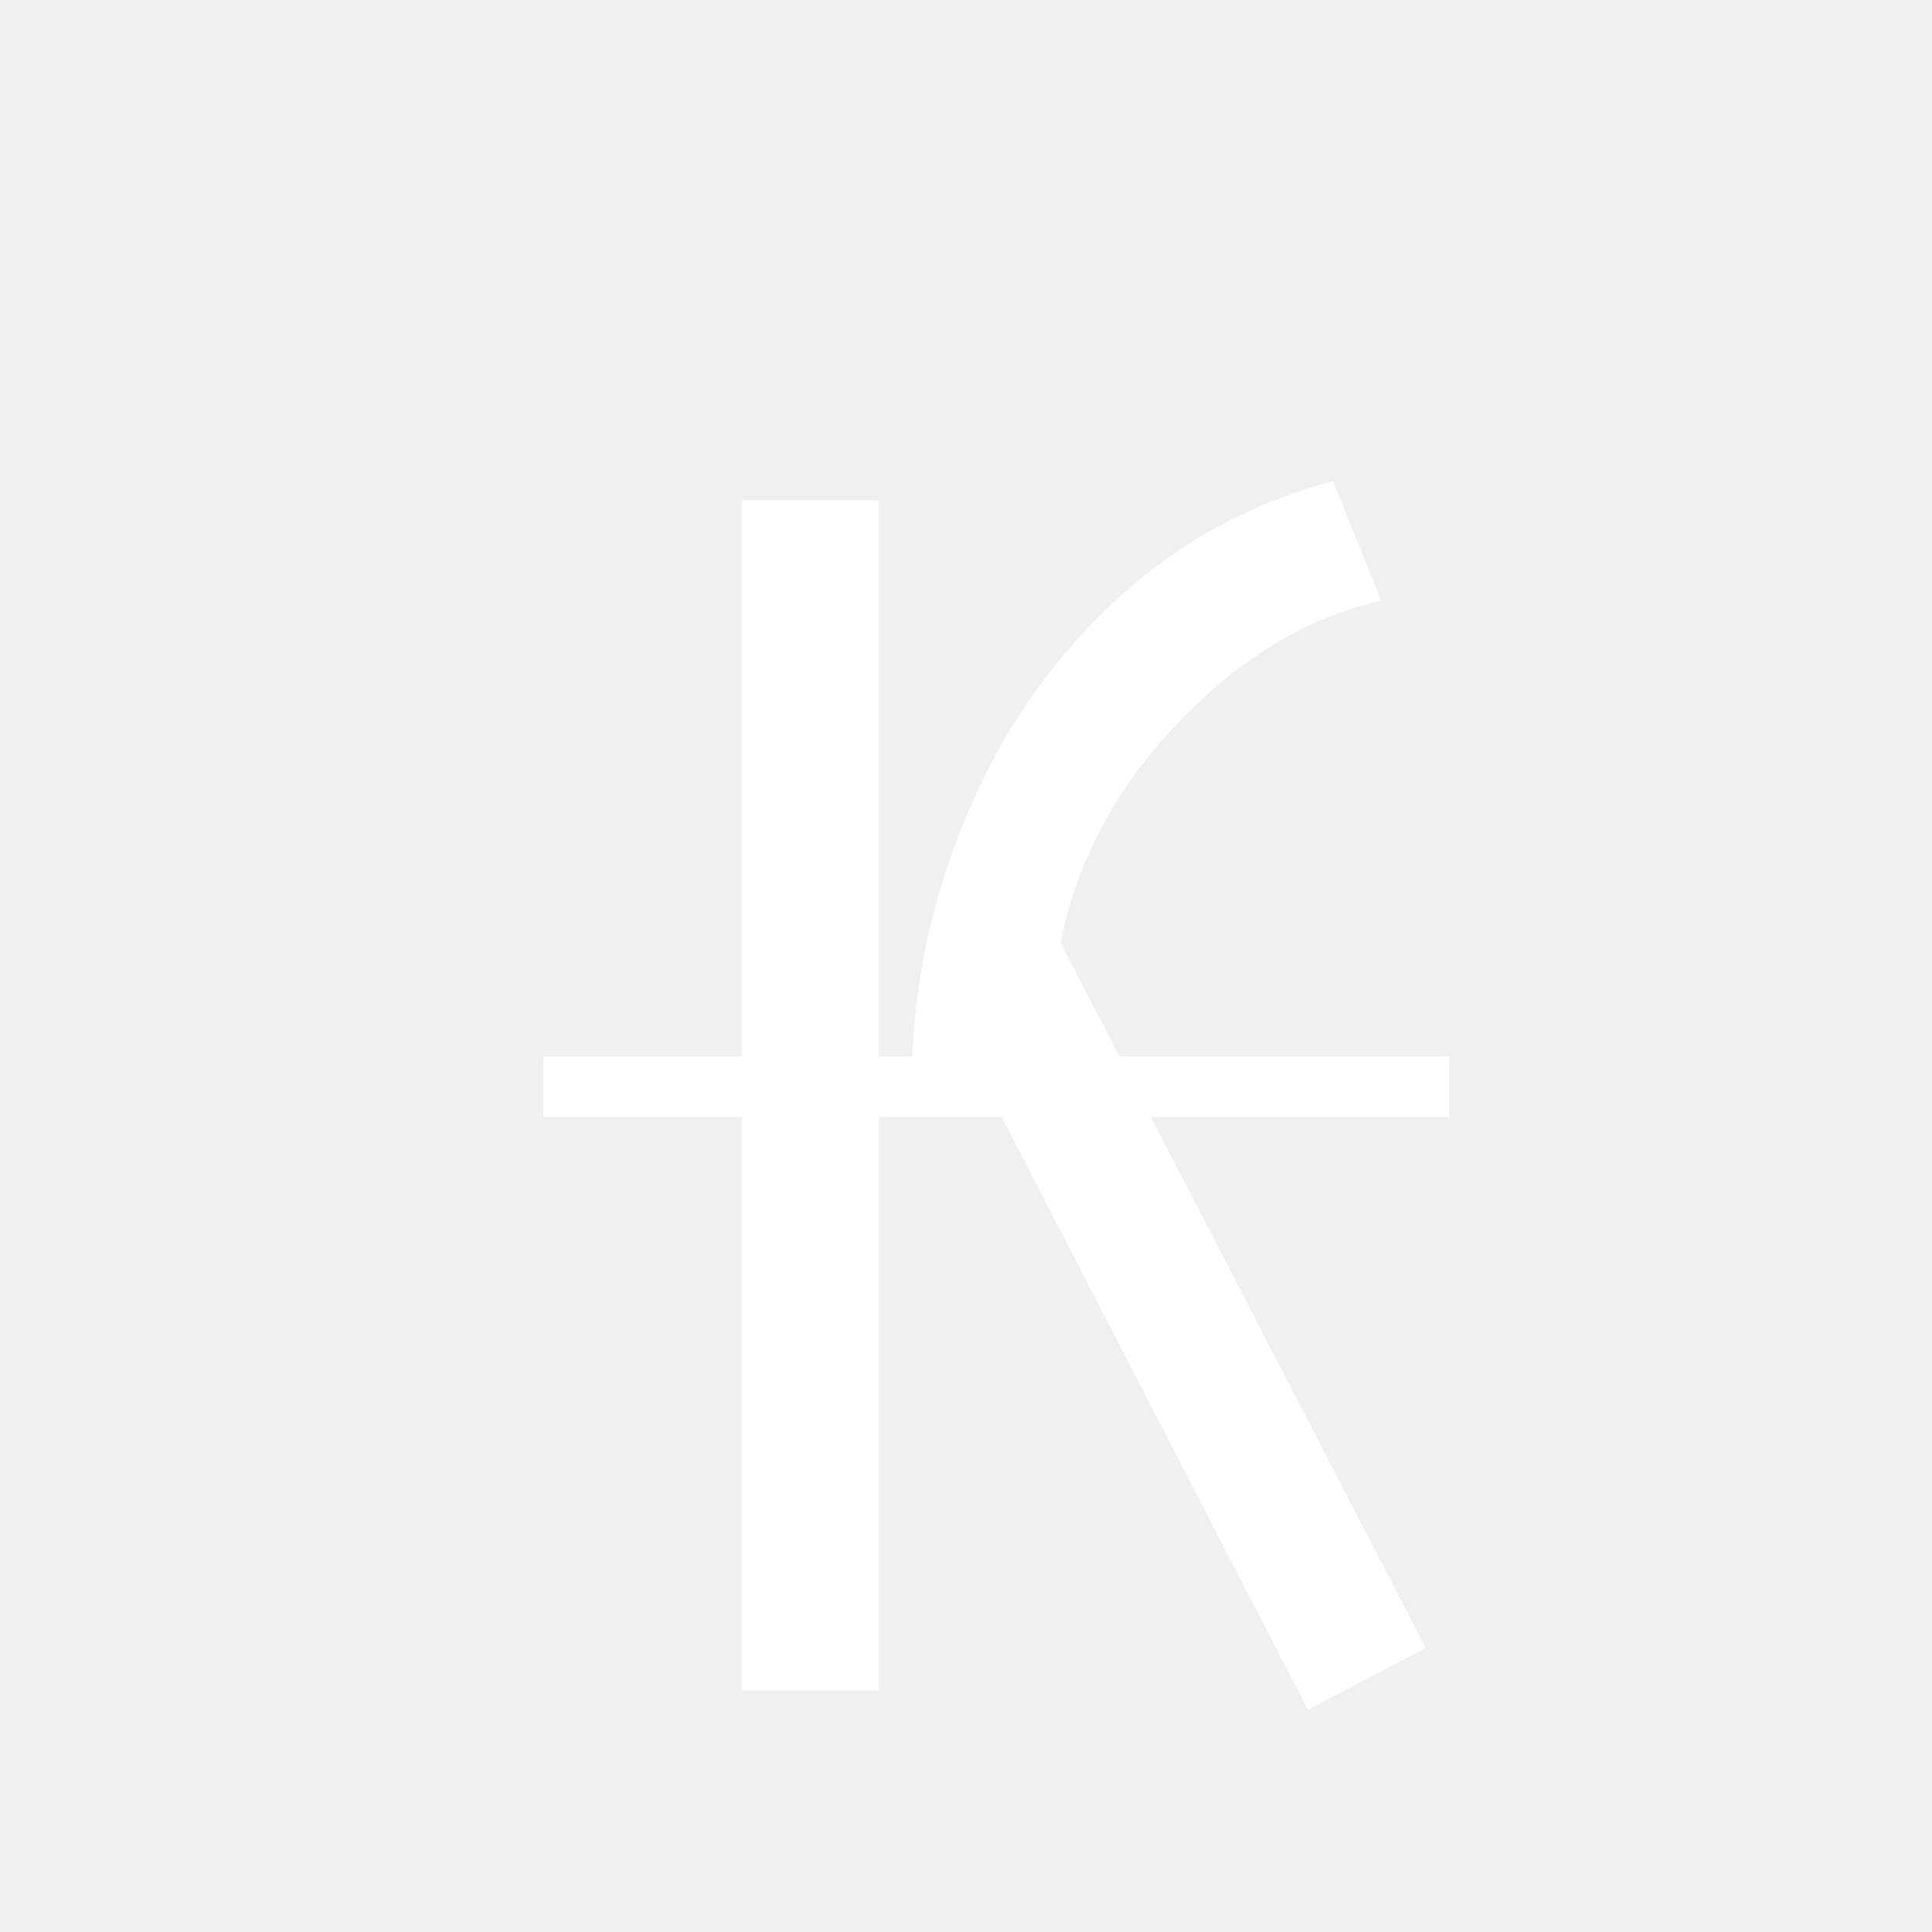
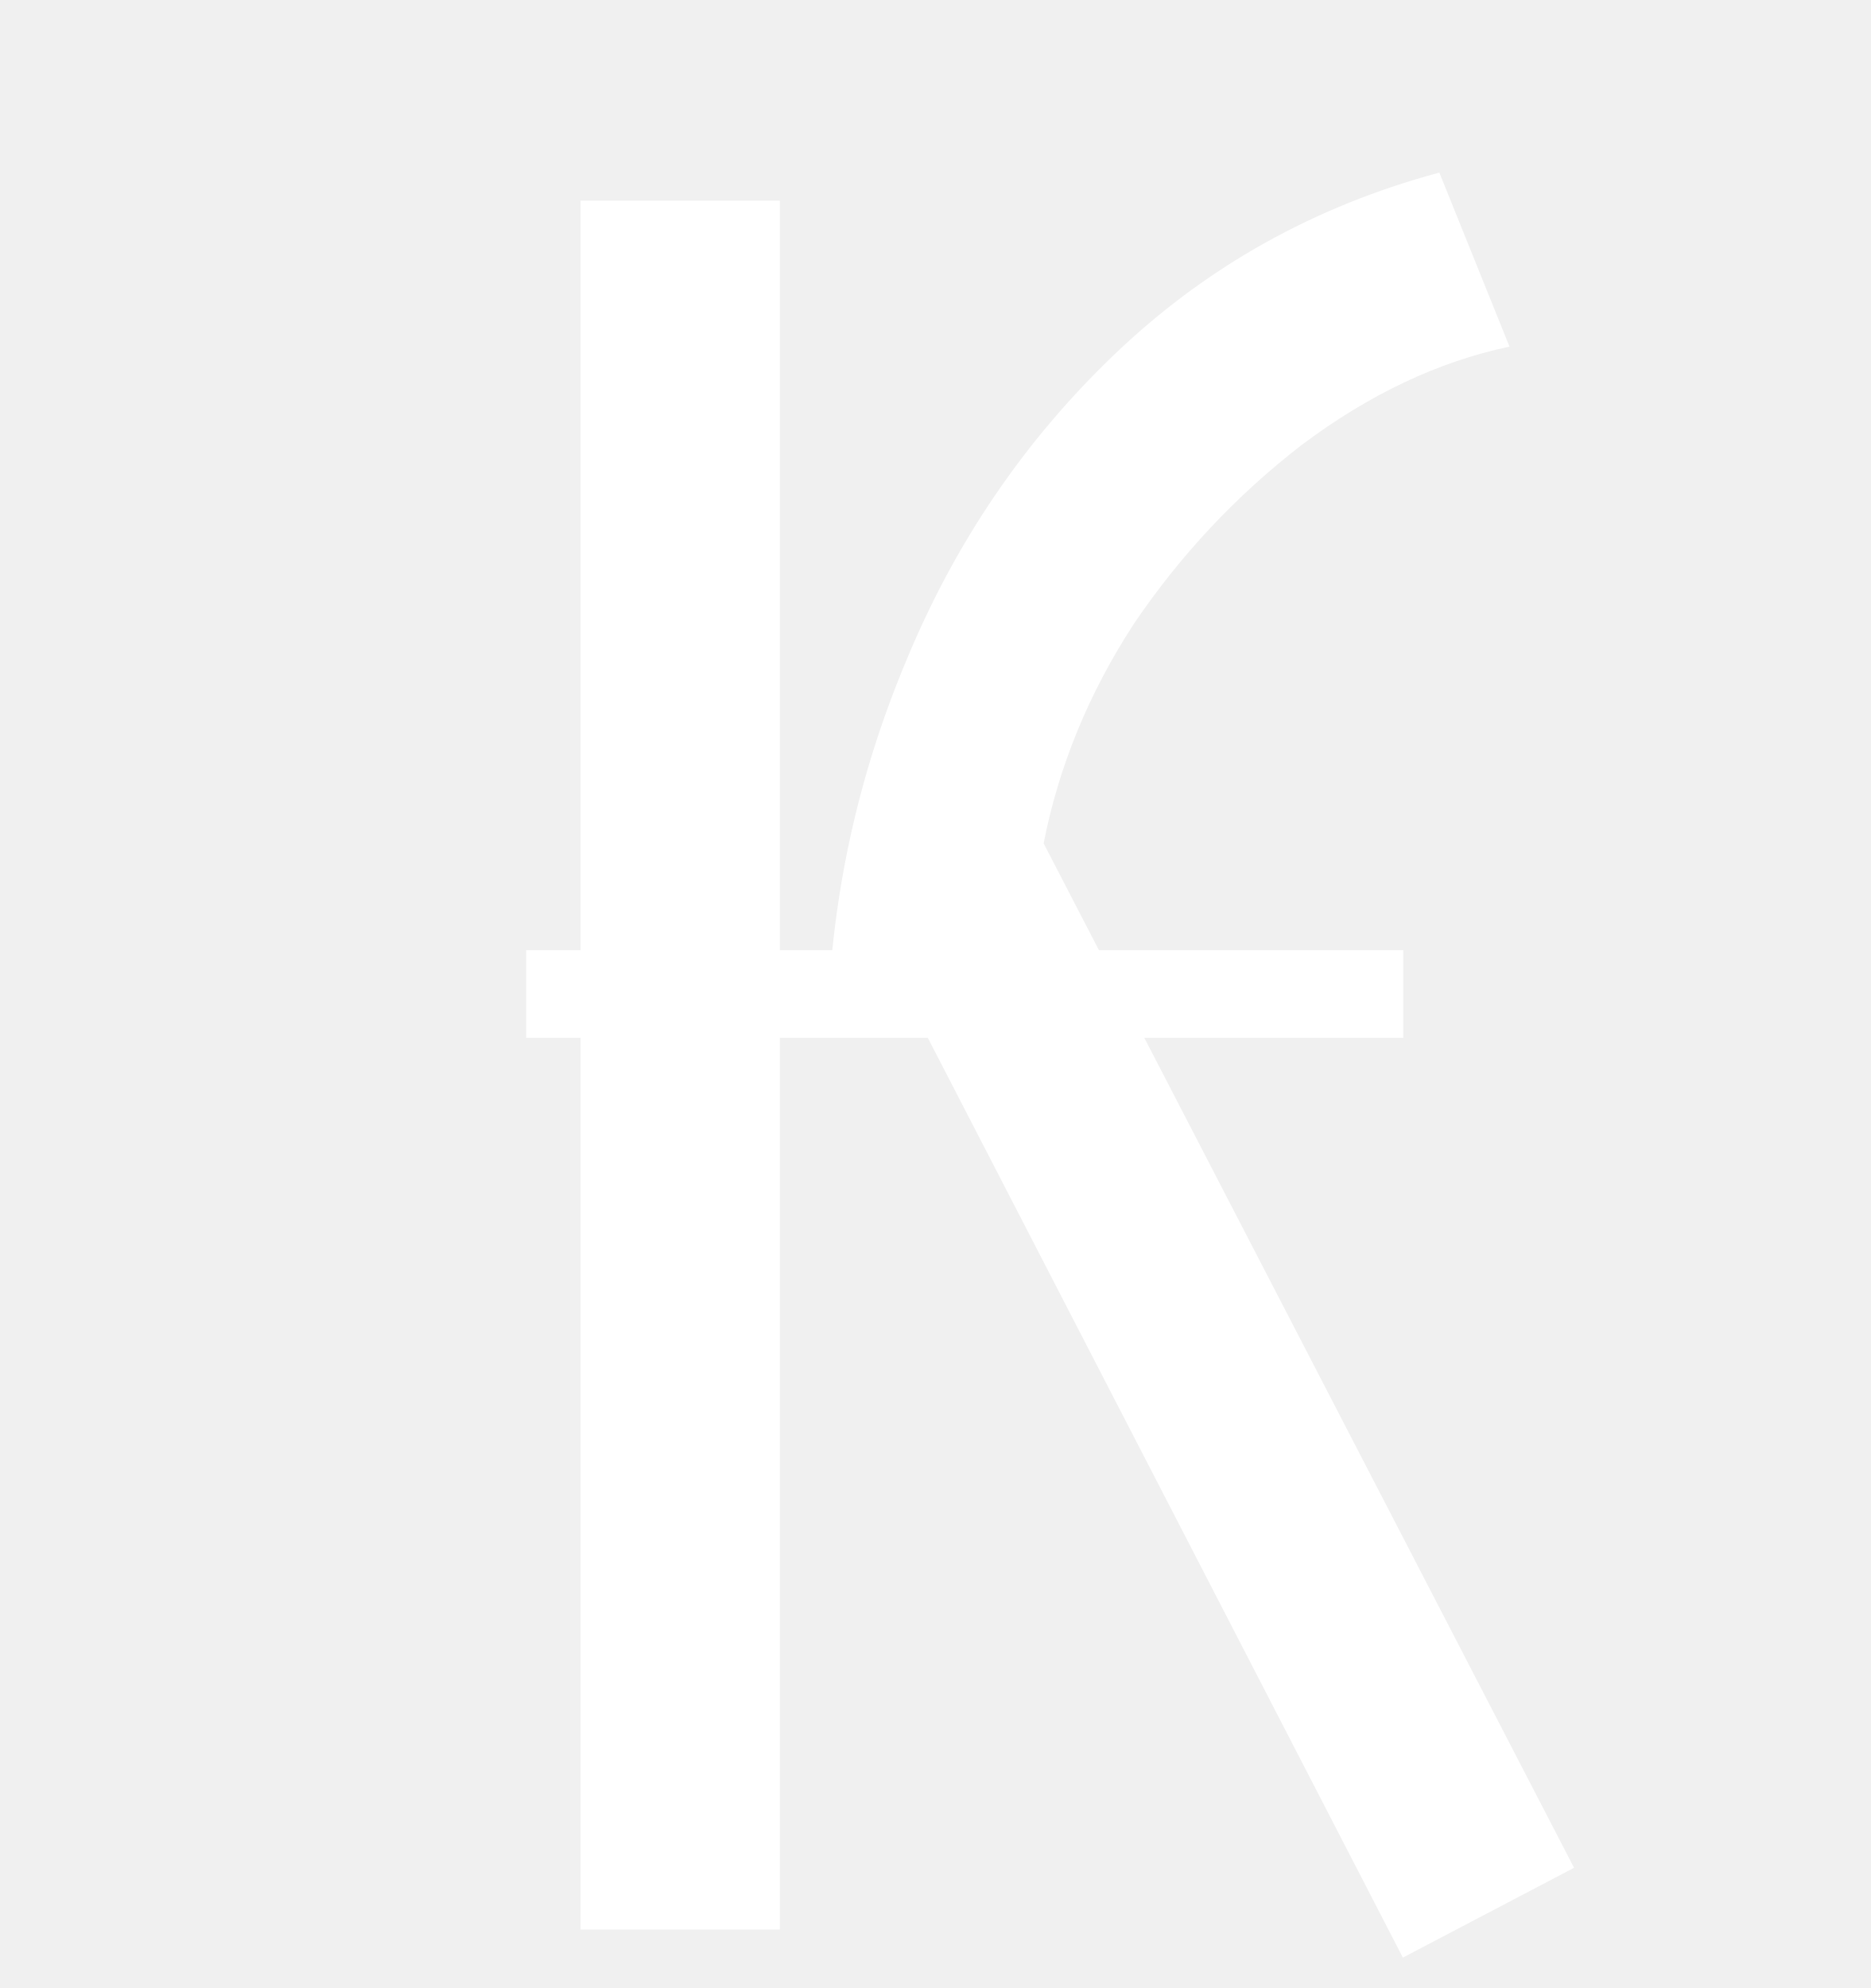
- <svg xmlns="http://www.w3.org/2000/svg" width="32" height="32" viewBox="0 0 32 32" fill="none">
-   <path d="M15.103 17.664C15.146 16.235 15.444 14.859 15.999 13.536C16.553 12.192 17.343 11.029 18.367 10.048C19.412 9.045 20.649 8.352 22.079 7.968L22.879 9.952C22.068 10.123 21.279 10.496 20.511 11.072C19.764 11.648 19.124 12.331 18.591 13.12C18.079 13.909 17.738 14.741 17.567 15.616L23.615 27.296L21.663 28.32L16.159 17.664H15.103ZM14.559 28H12.287V8.288H14.559V28Z" fill="white" />
-   <path d="M9 18L24 18" stroke="white" />
+ <svg xmlns="http://www.w3.org/2000/svg" width="32" height="34" viewBox="0 0 32 34" fill="none">
+   <path d="M14.154 17.496C14.218 15.352 14.666 13.288 15.498 11.304C16.33 9.288 17.514 7.544 19.05 6.072C20.618 4.568 22.474 3.528 24.618 2.952L25.818 5.928C24.602 6.184 23.418 6.744 22.266 7.608C21.146 8.472 20.186 9.496 19.386 10.68C18.618 11.864 18.106 13.112 17.85 14.424L26.922 31.944L23.994 33.48L15.738 17.496H14.154ZM13.338 33H9.93V3.432H13.338V33Z" fill="white" />
+   <path d="M9 17L24 17" stroke="white" stroke-width="1.5" />
</svg>
